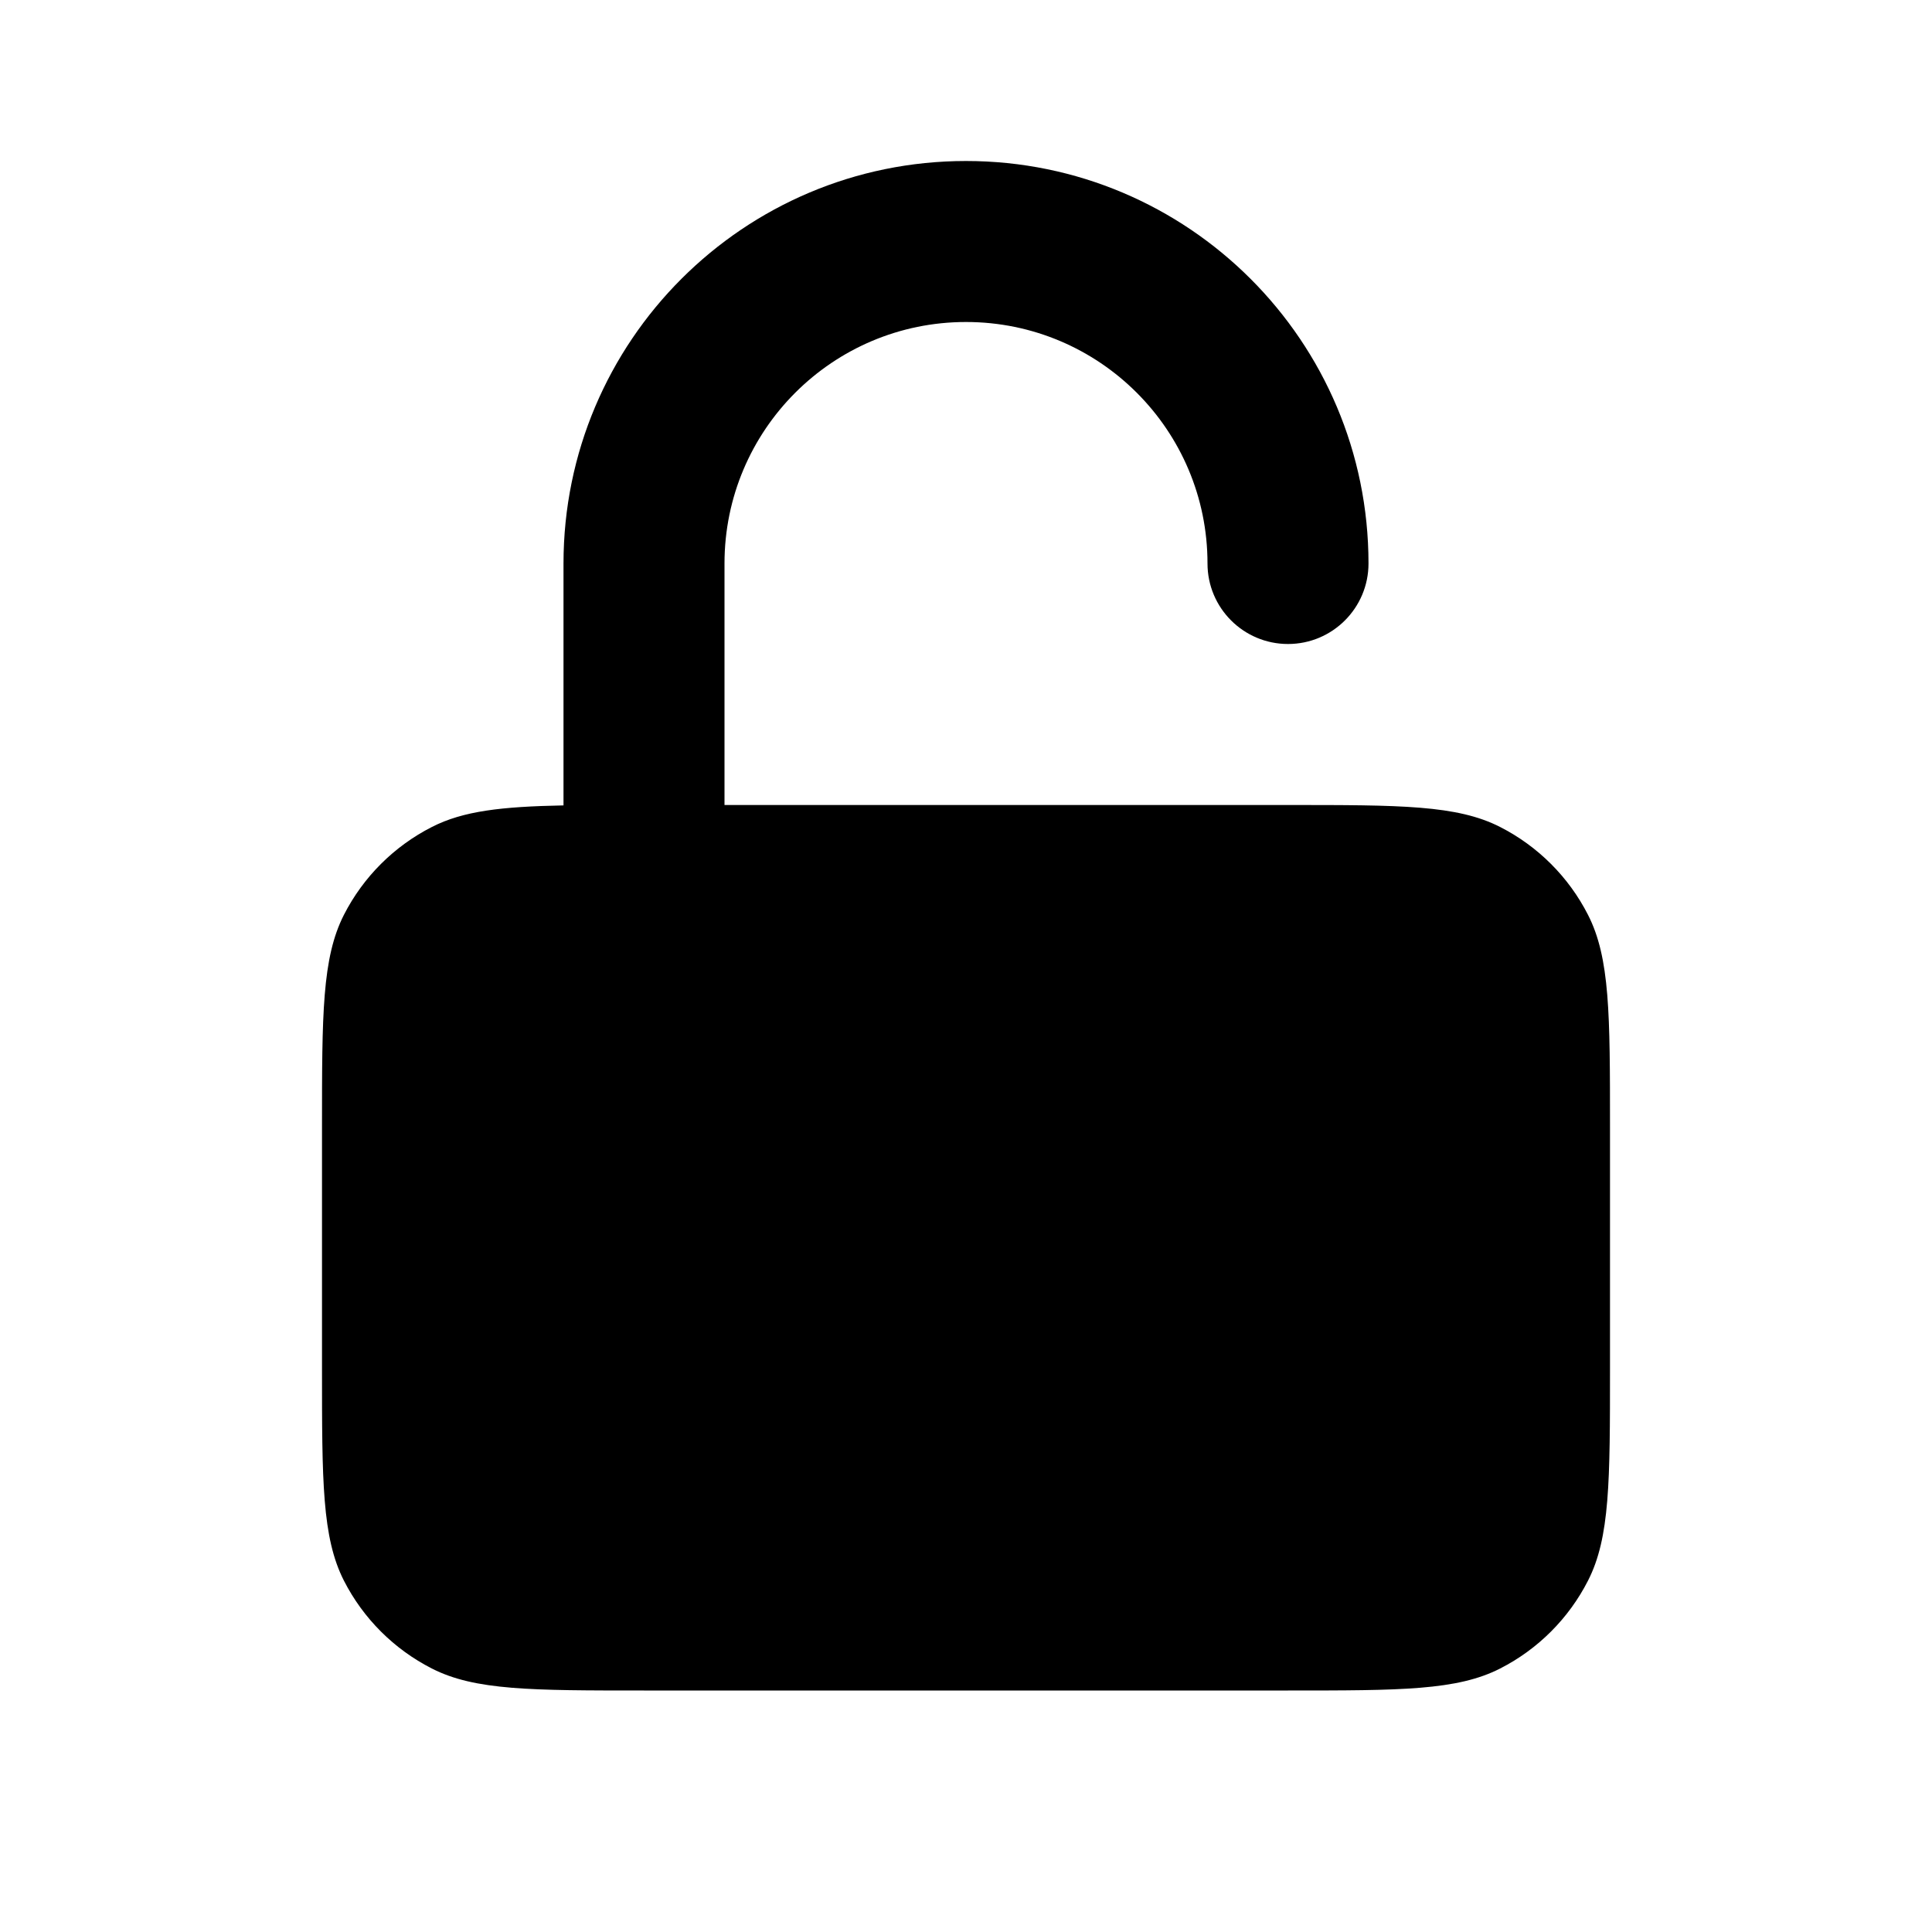
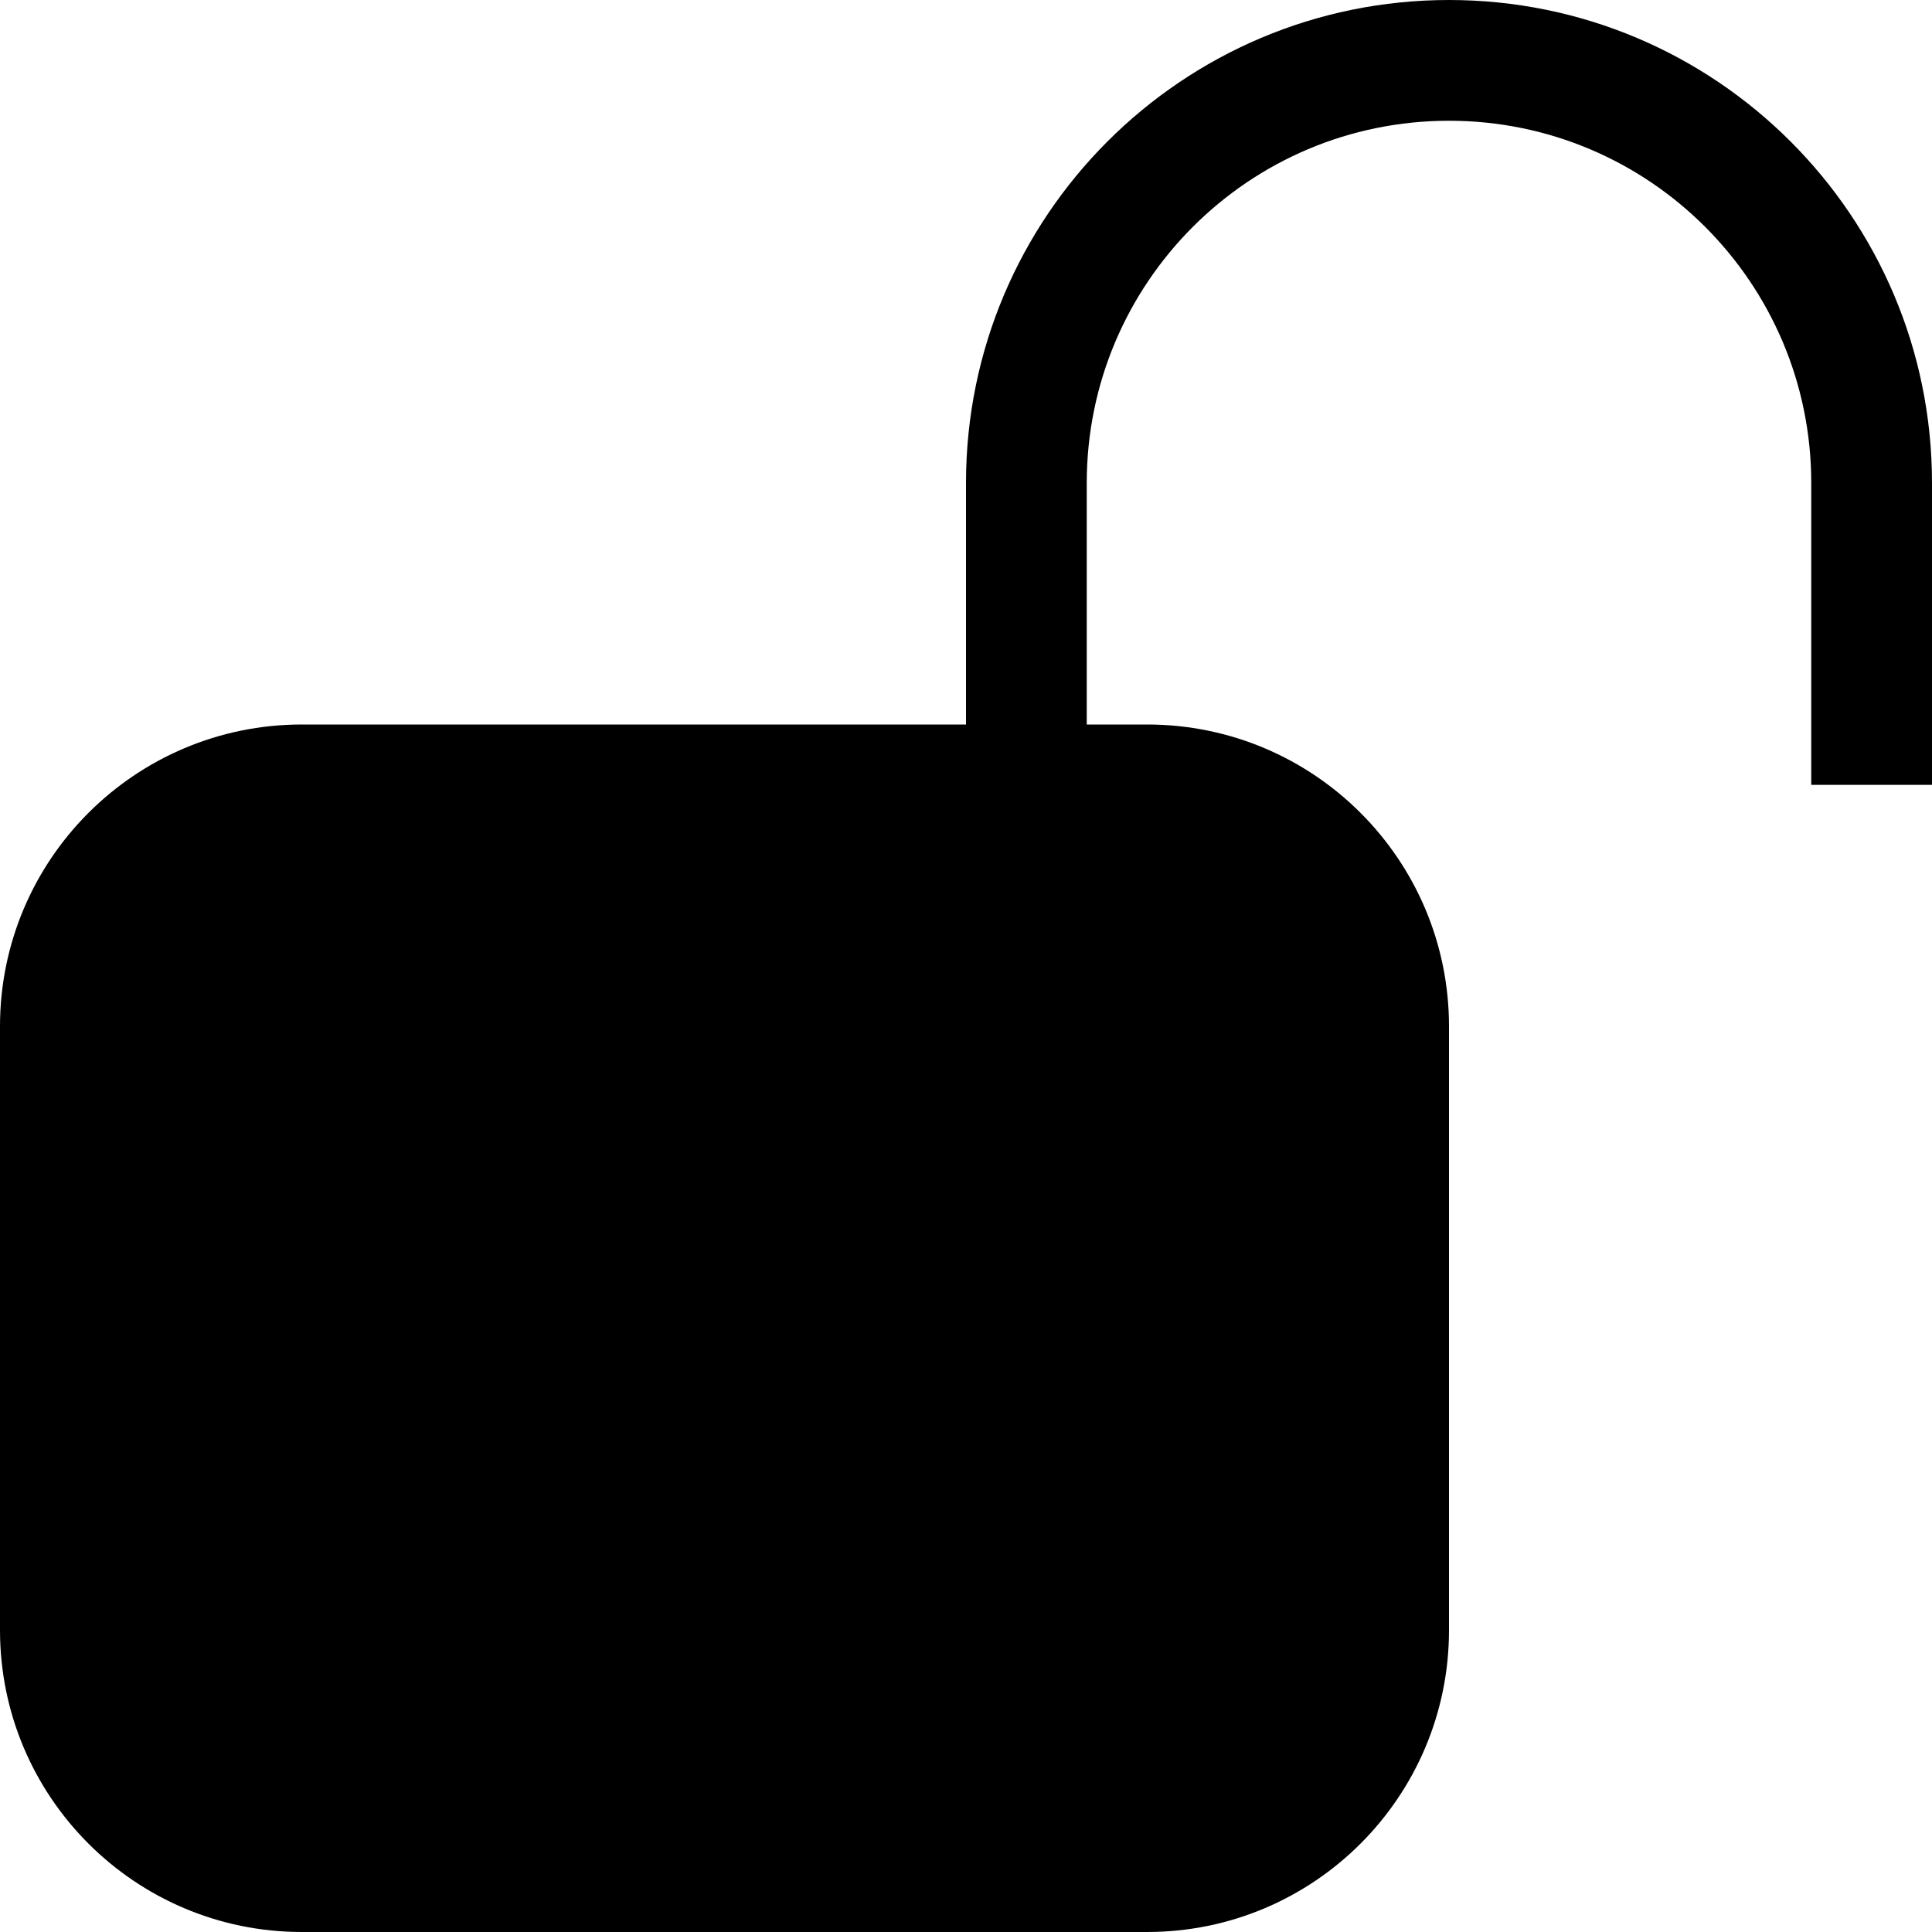
- <svg xmlns="http://www.w3.org/2000/svg" width="800px" height="800px" viewBox="0 0 24 24" fill="none">
-   <path fill-rule="evenodd" clip-rule="evenodd" d="M7 10.005V7a5 5 0 0 1 10 0 1 1 0 1 1-2 0 3 3 0 1 0-6 0v3h7c1.4 0 2.1 0 2.635.273a2.5 2.5 0 0 1 1.092 1.092C20 11.9 20 12.6 20 14v3c0 1.4 0 2.1-.273 2.635a2.5 2.5 0 0 1-1.092 1.092C18.1 21 17.4 21 16 21H8c-1.4 0-2.1 0-2.635-.273a2.5 2.5 0 0 1-1.093-1.092C4 19.1 4 18.4 4 17v-3c0-1.4 0-2.1.272-2.635a2.5 2.5 0 0 1 1.093-1.092c.389-.199.865-.253 1.635-.268z" fill="#000000" />
+ <svg xmlns="http://www.w3.org/2000/svg" width="16" height="16" fill="currentColor" class="bi bi-unlock-fill" viewBox="0 0 16 16">
+   <path fill-rule="evenodd" d="M12 0a4 4 0 0 1 4 4v2.5h-1V4a3 3 0 1 0-6 0v2h.5A2.5 2.5 0 0 1 12 8.5v5A2.5 2.5 0 0 1 9.5 16h-7A2.5 2.5 0 0 1 0 13.5v-5A2.5 2.5 0 0 1 2.5 6H8V4a4 4 0 0 1 4-4" />
</svg>
